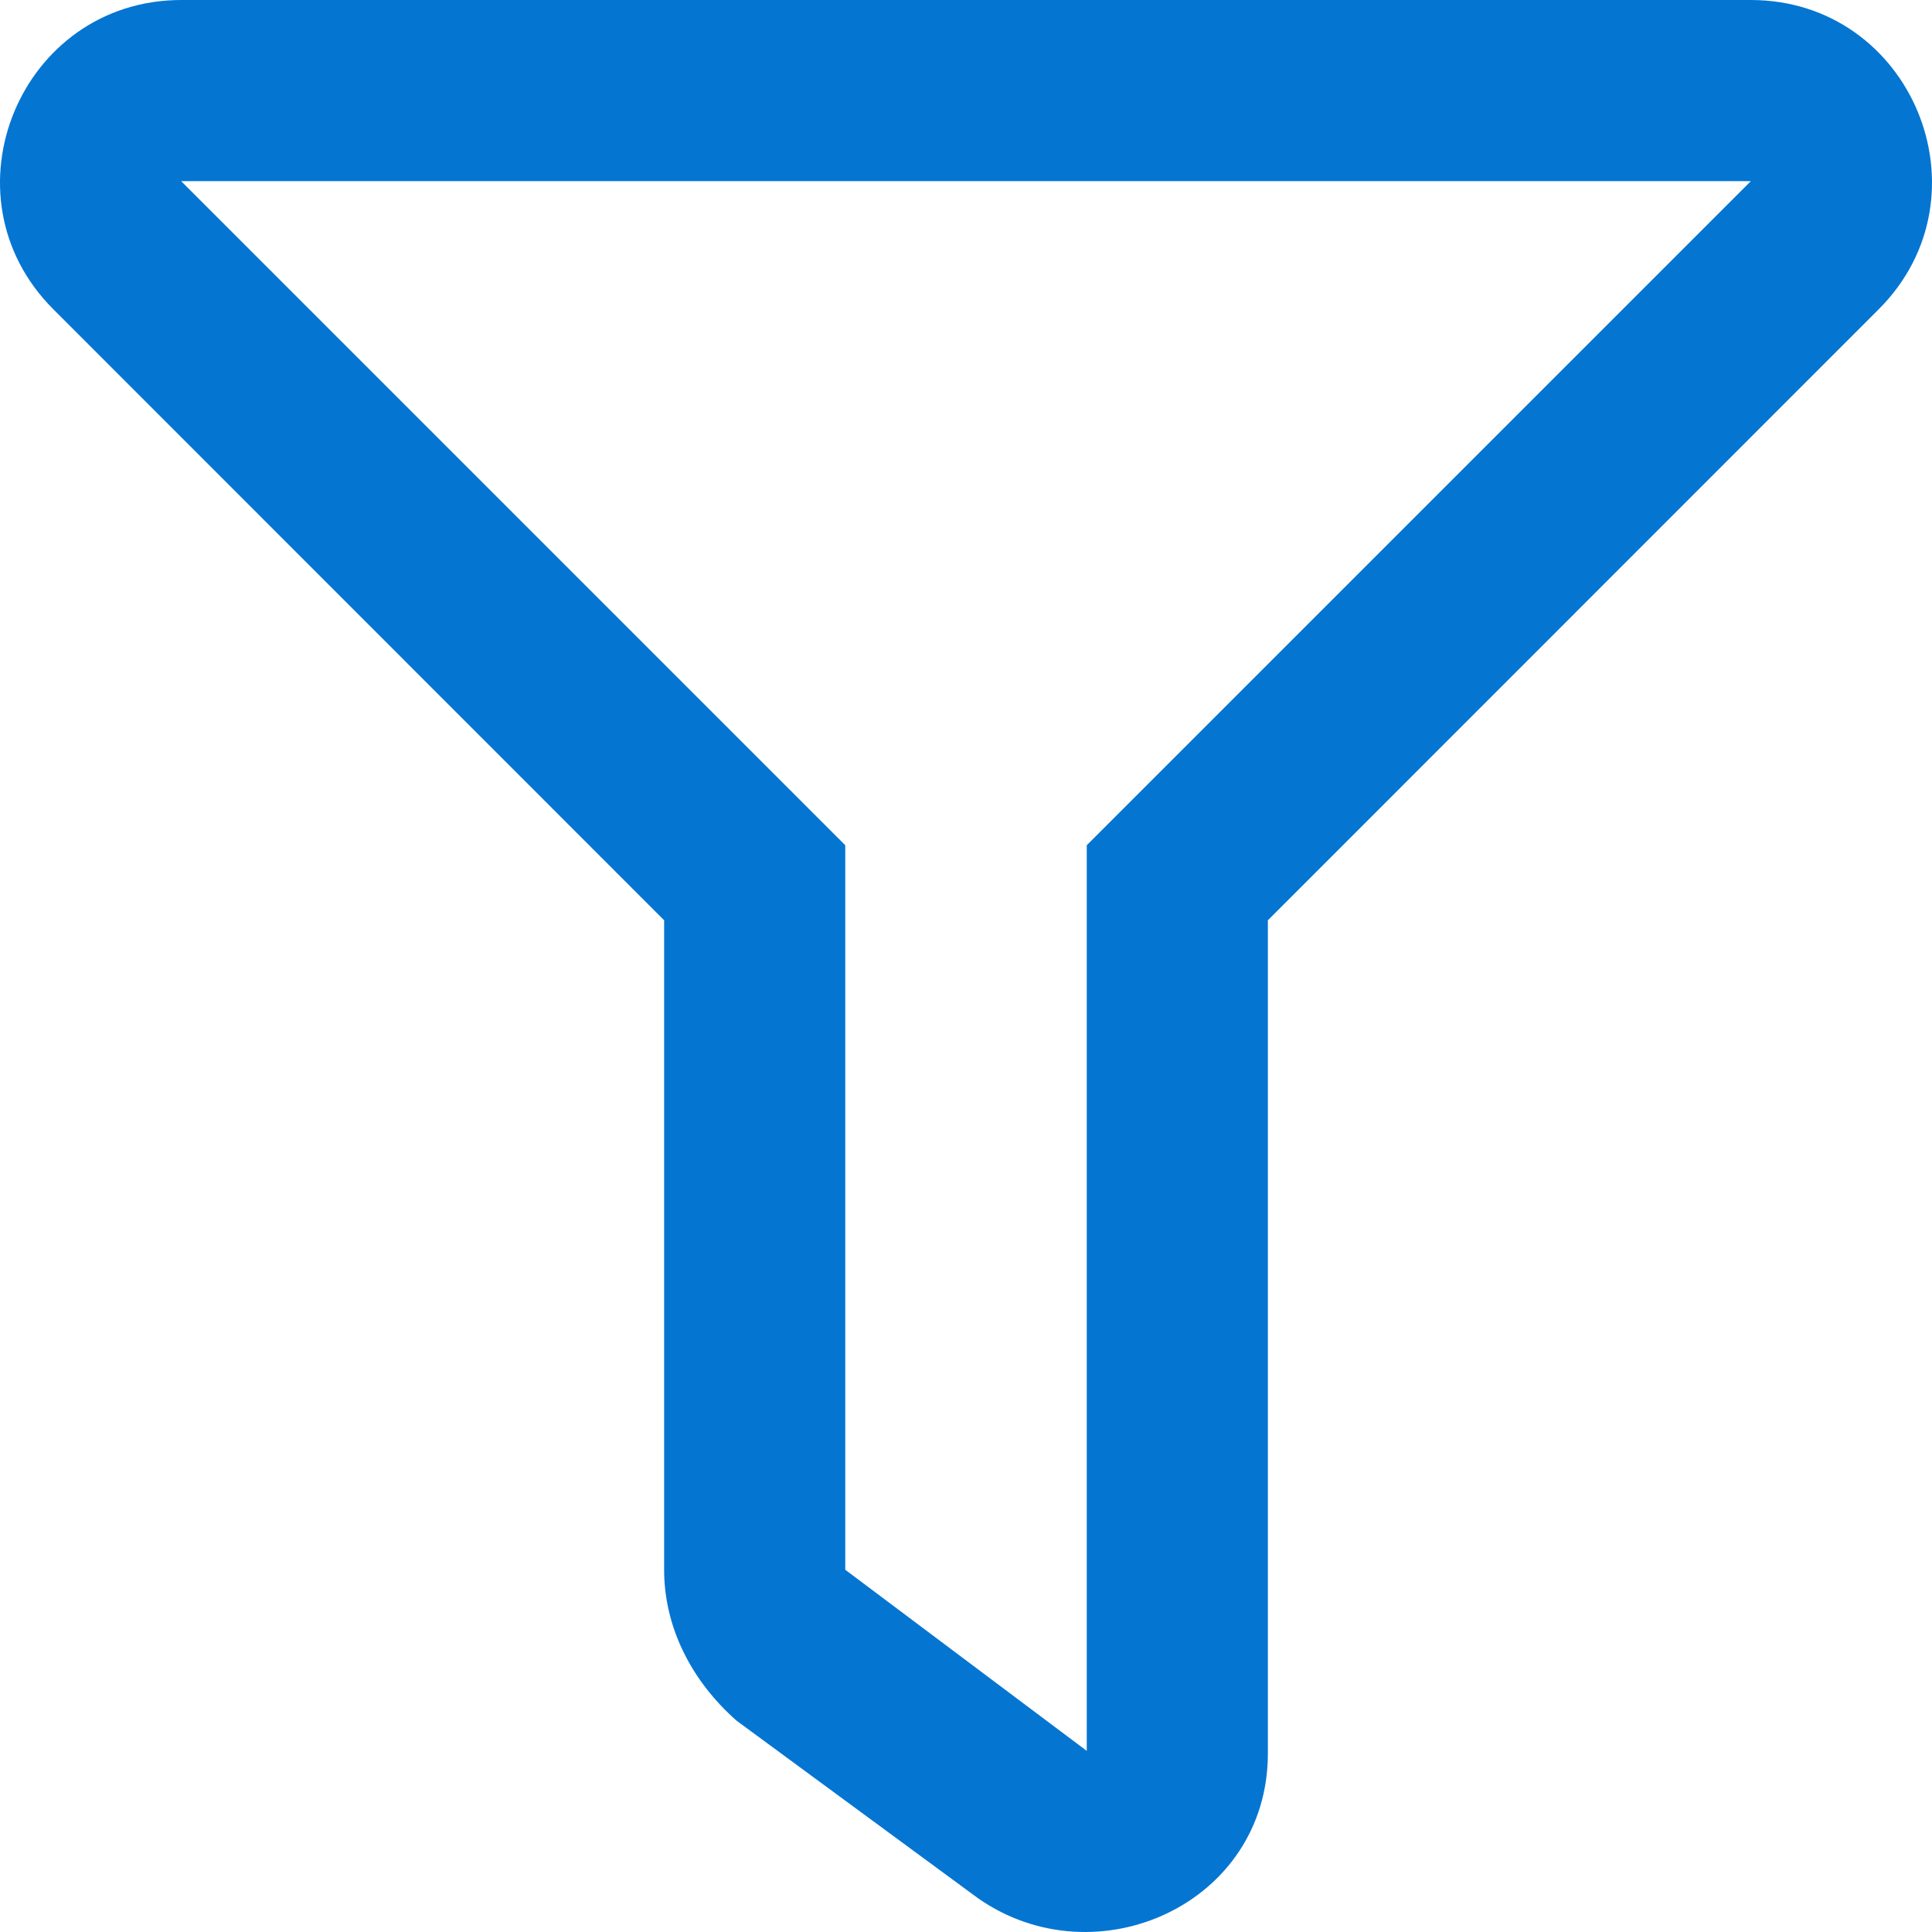
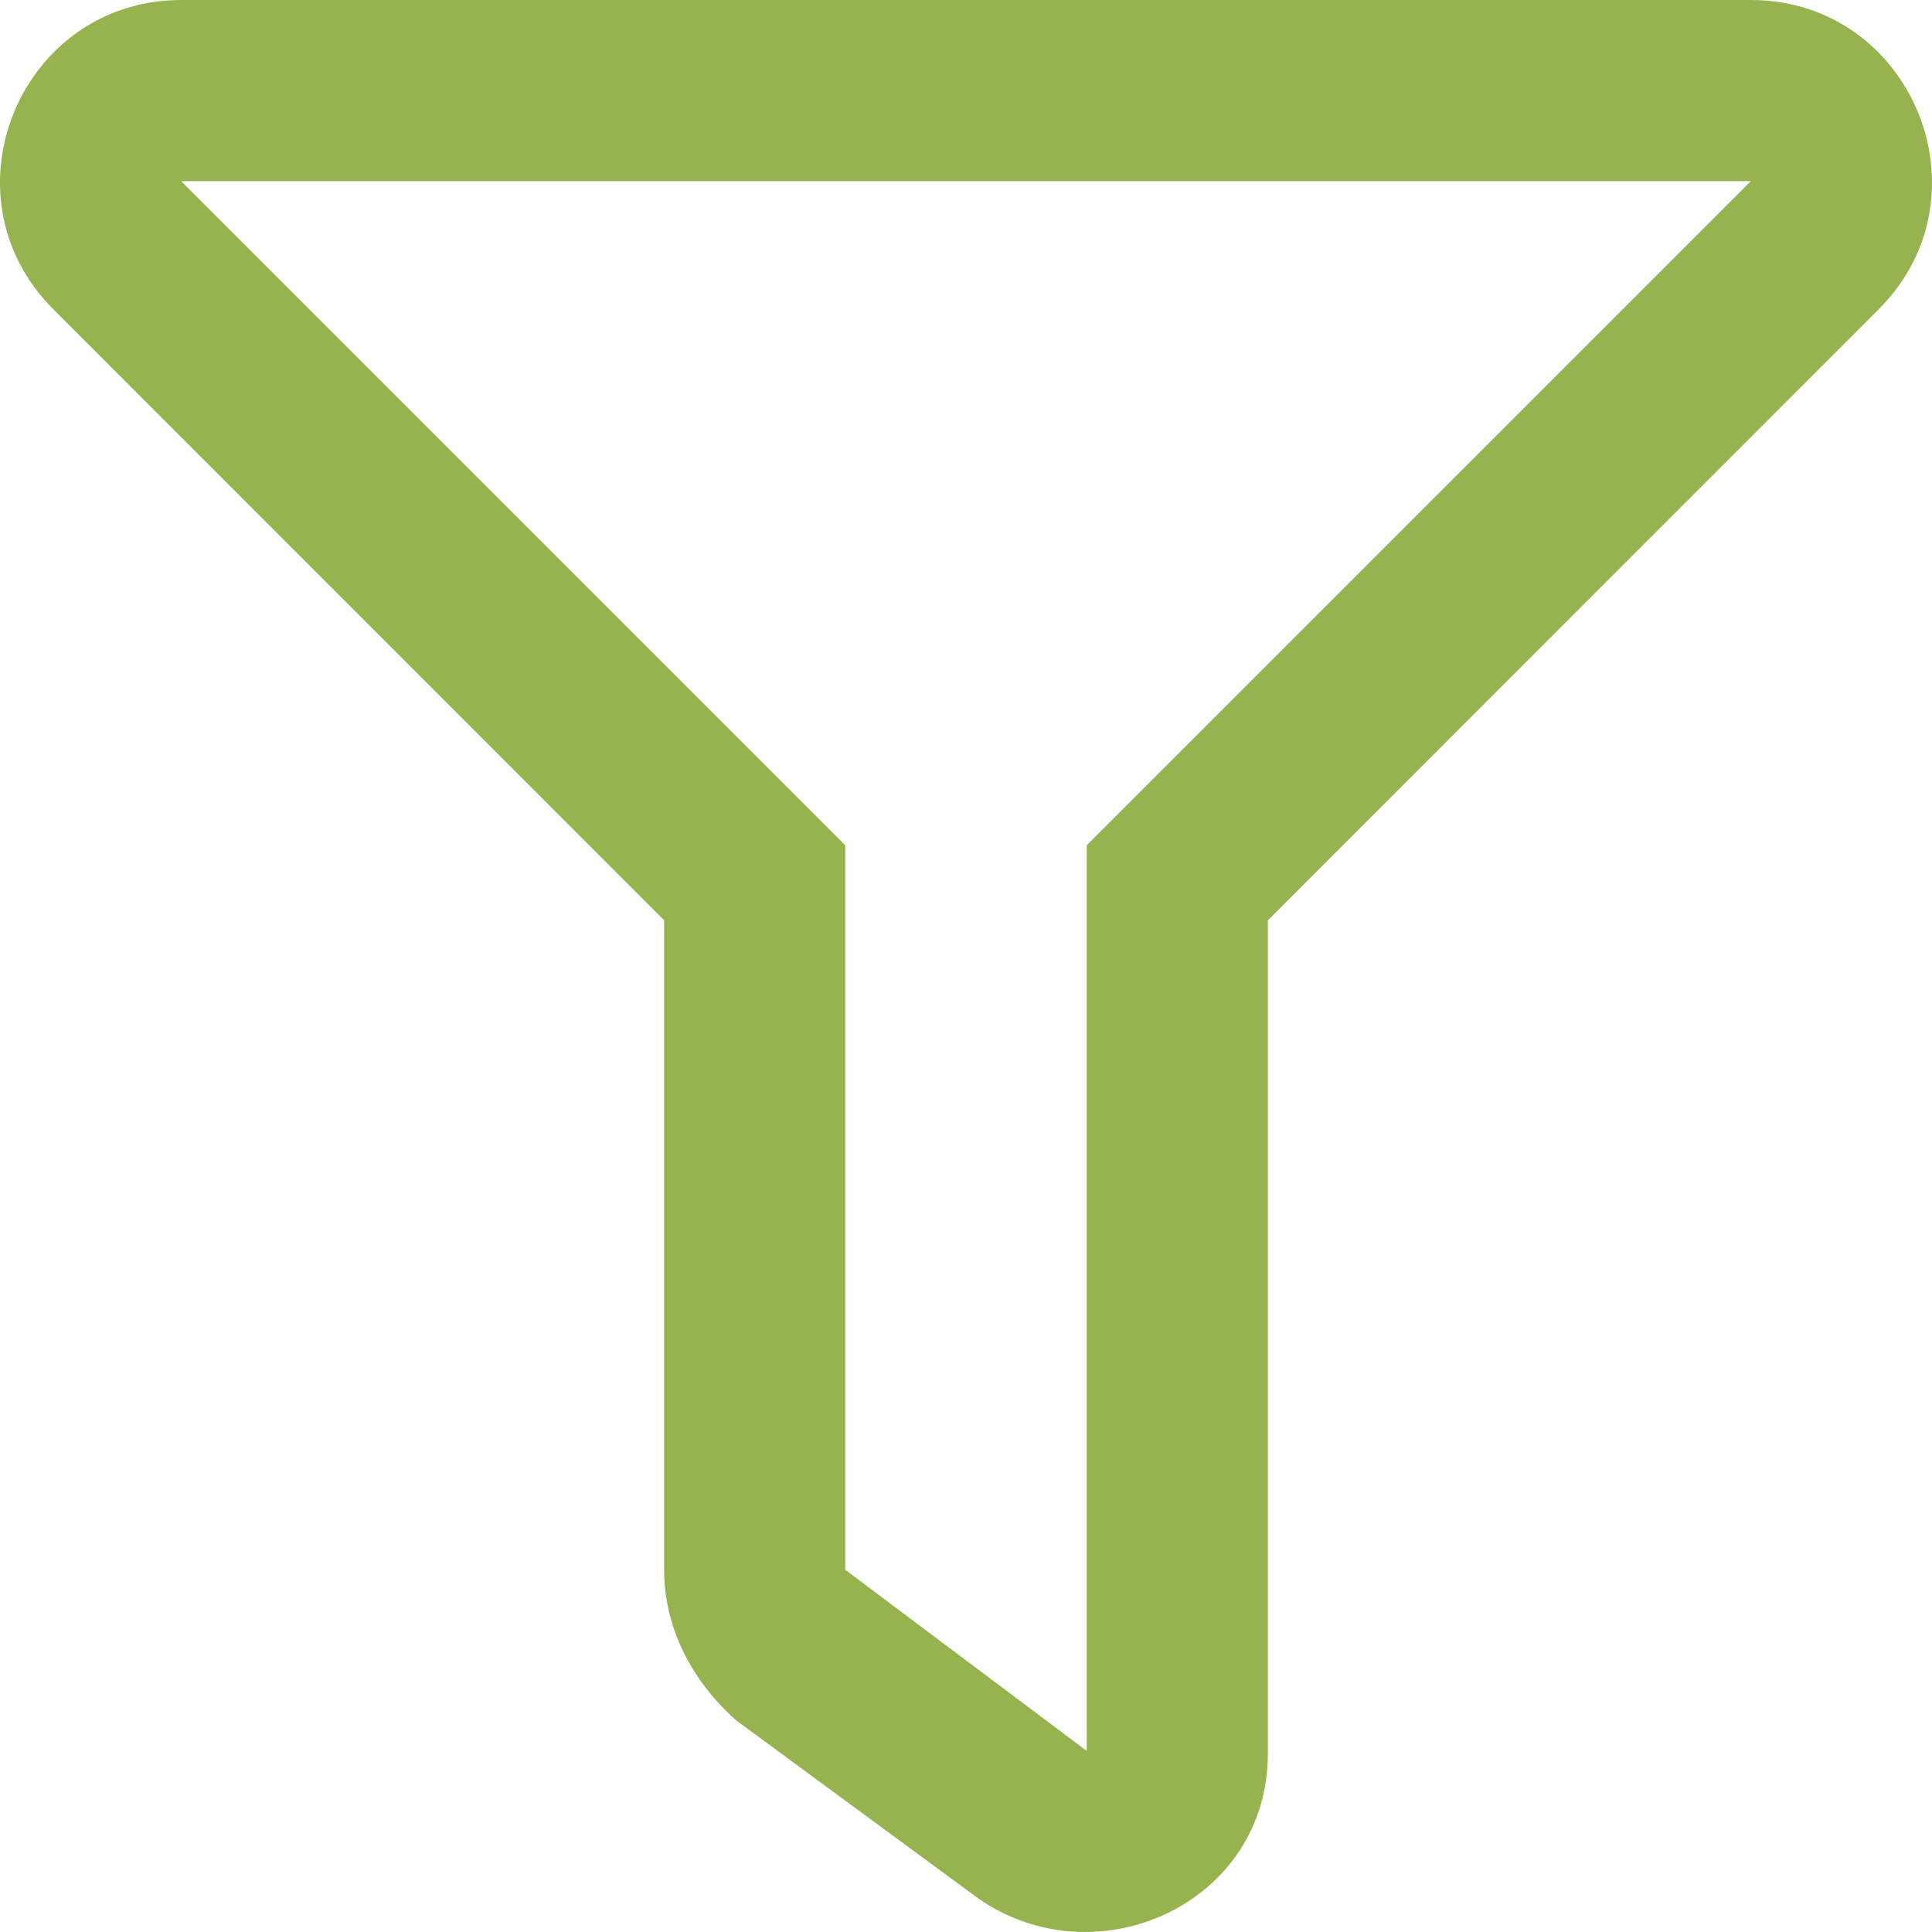
- <svg xmlns="http://www.w3.org/2000/svg" viewBox="0 0 512 512" fill="#0575D2">
+ <svg xmlns="http://www.w3.org/2000/svg" viewBox="0 0 512 512" fill="#97B350">
  <path d="M463.952 0H48.057C5.419 0-16.094 51.731 14.116 81.941L176 243.882V416c0 15.108 7.113 29.335 19.2 40l64 47.066c31.273 21.855 76.8 1.538 76.8-38.4V243.882L497.893 81.941C528.042 51.792 506.675 0 463.952 0zM288 224v240l-64-48V224L48 48h416L288 224z" />
</svg>
